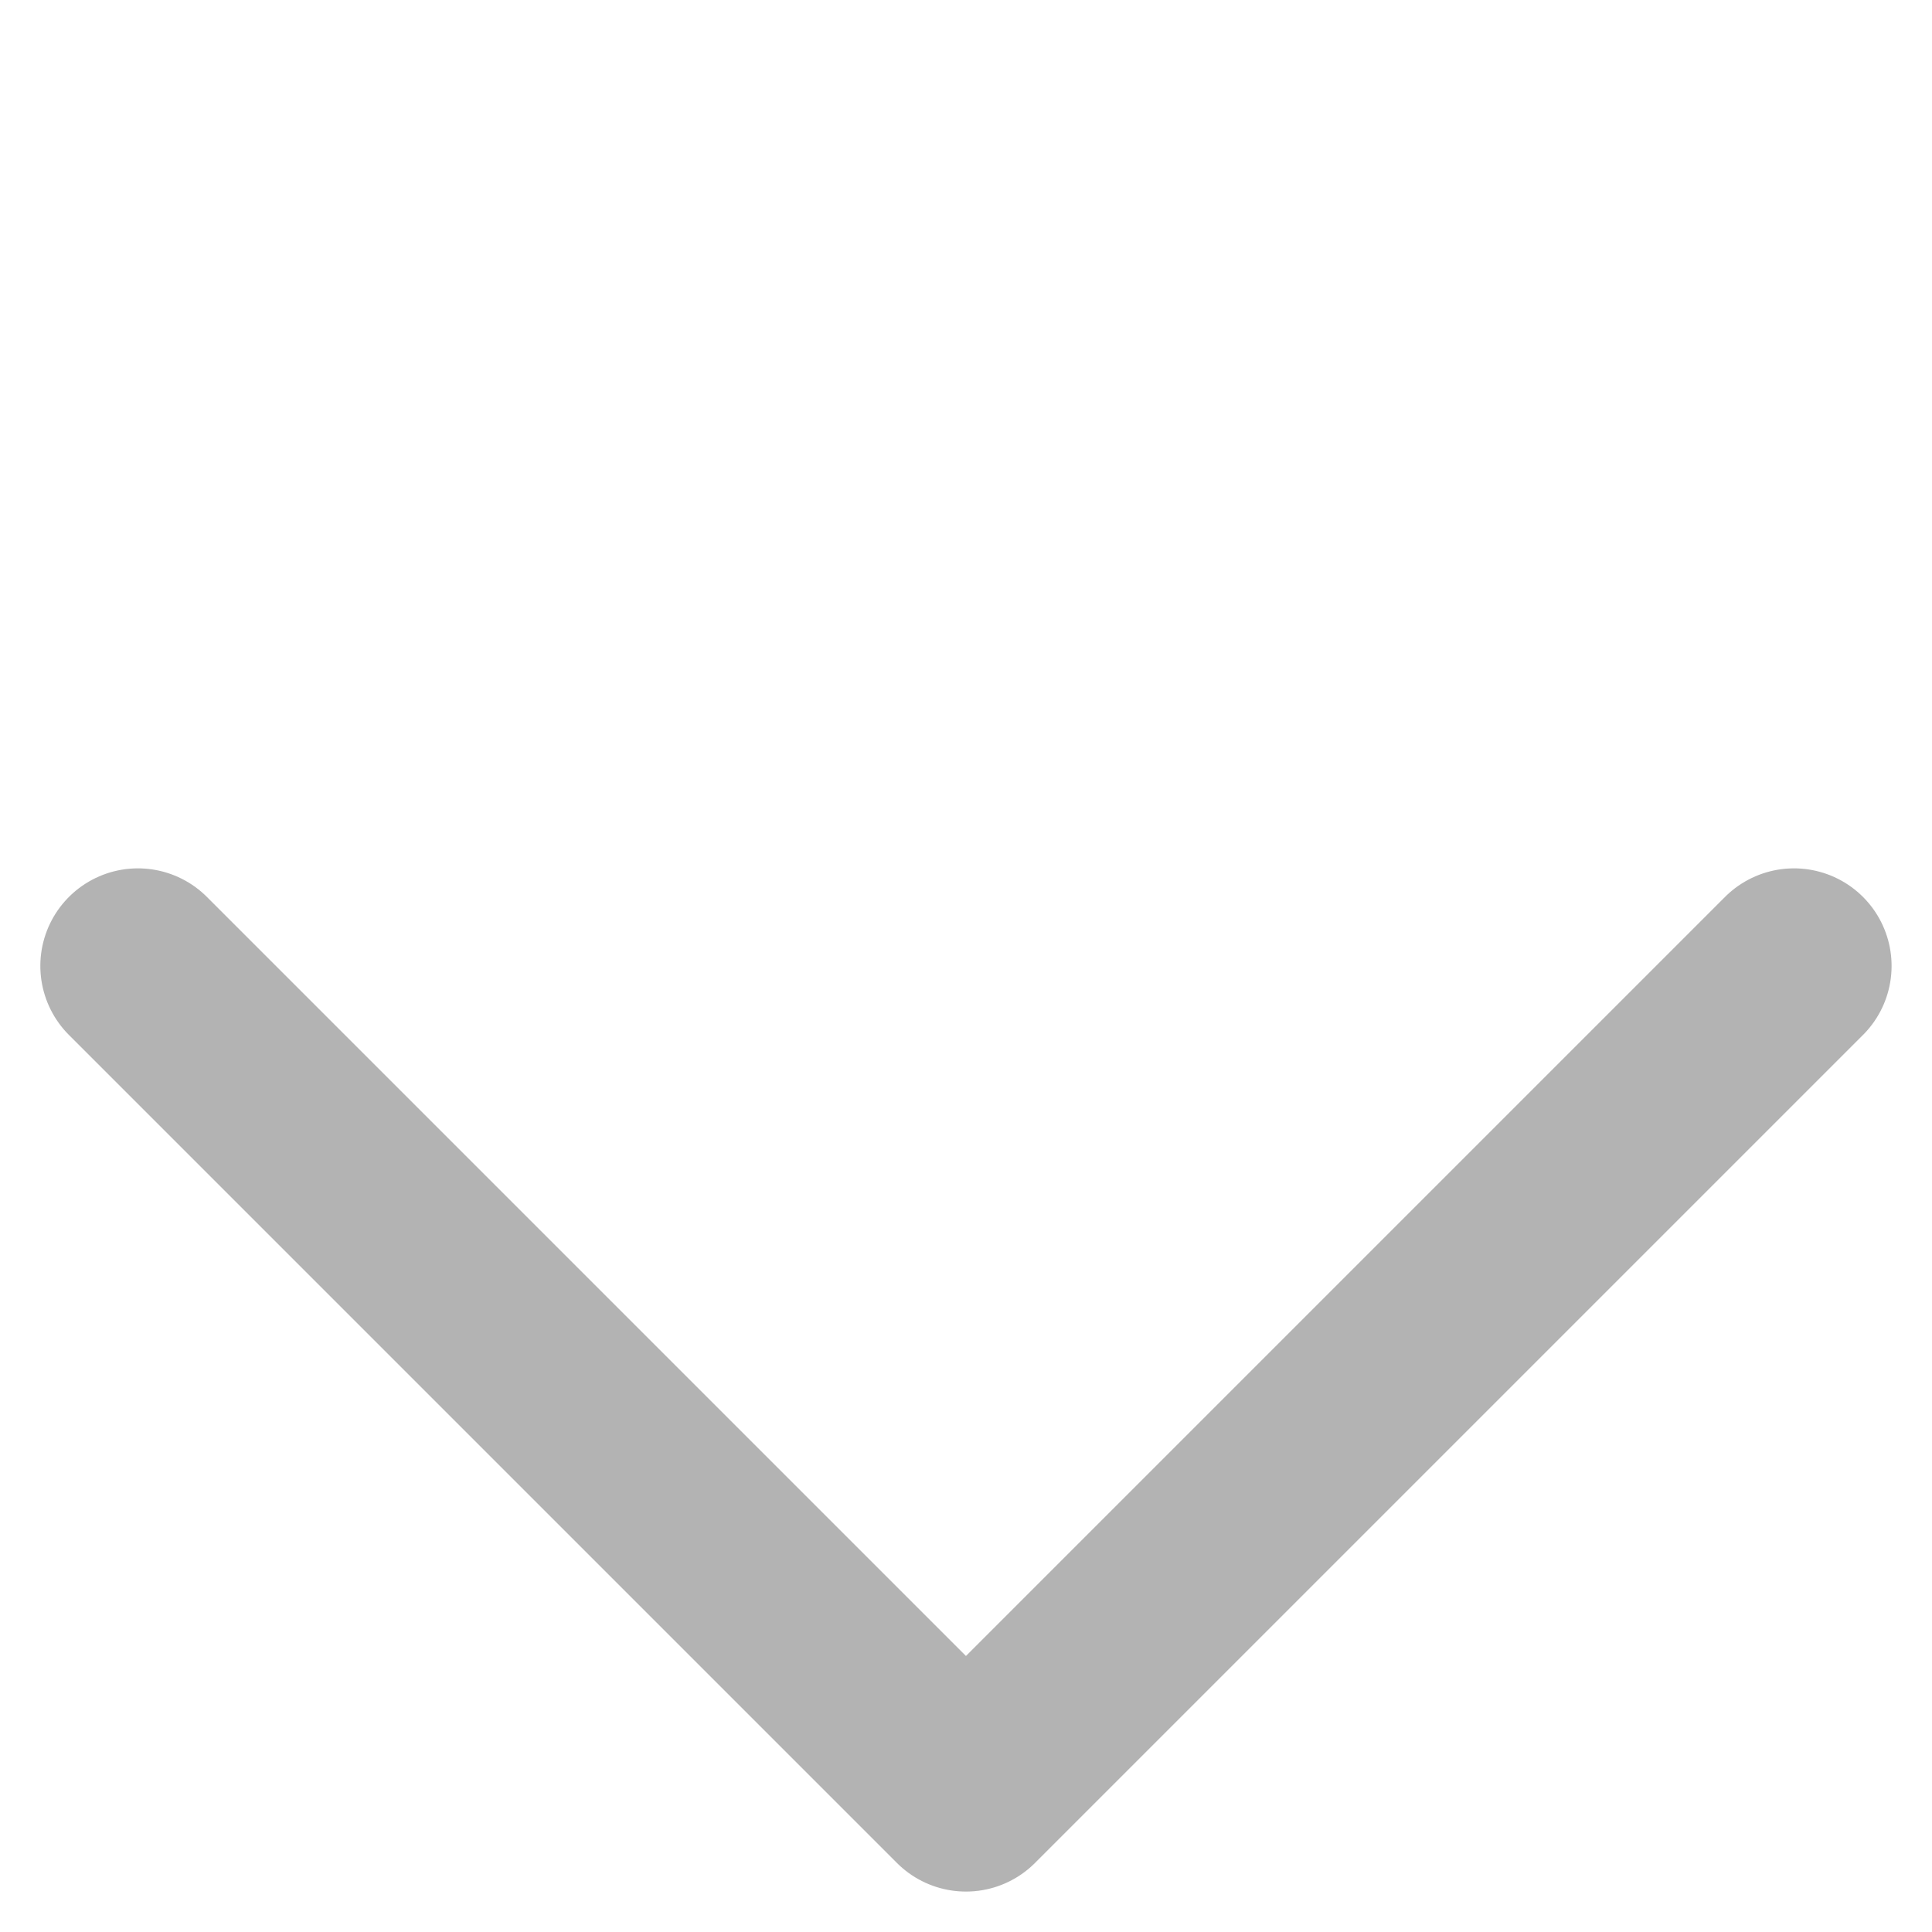
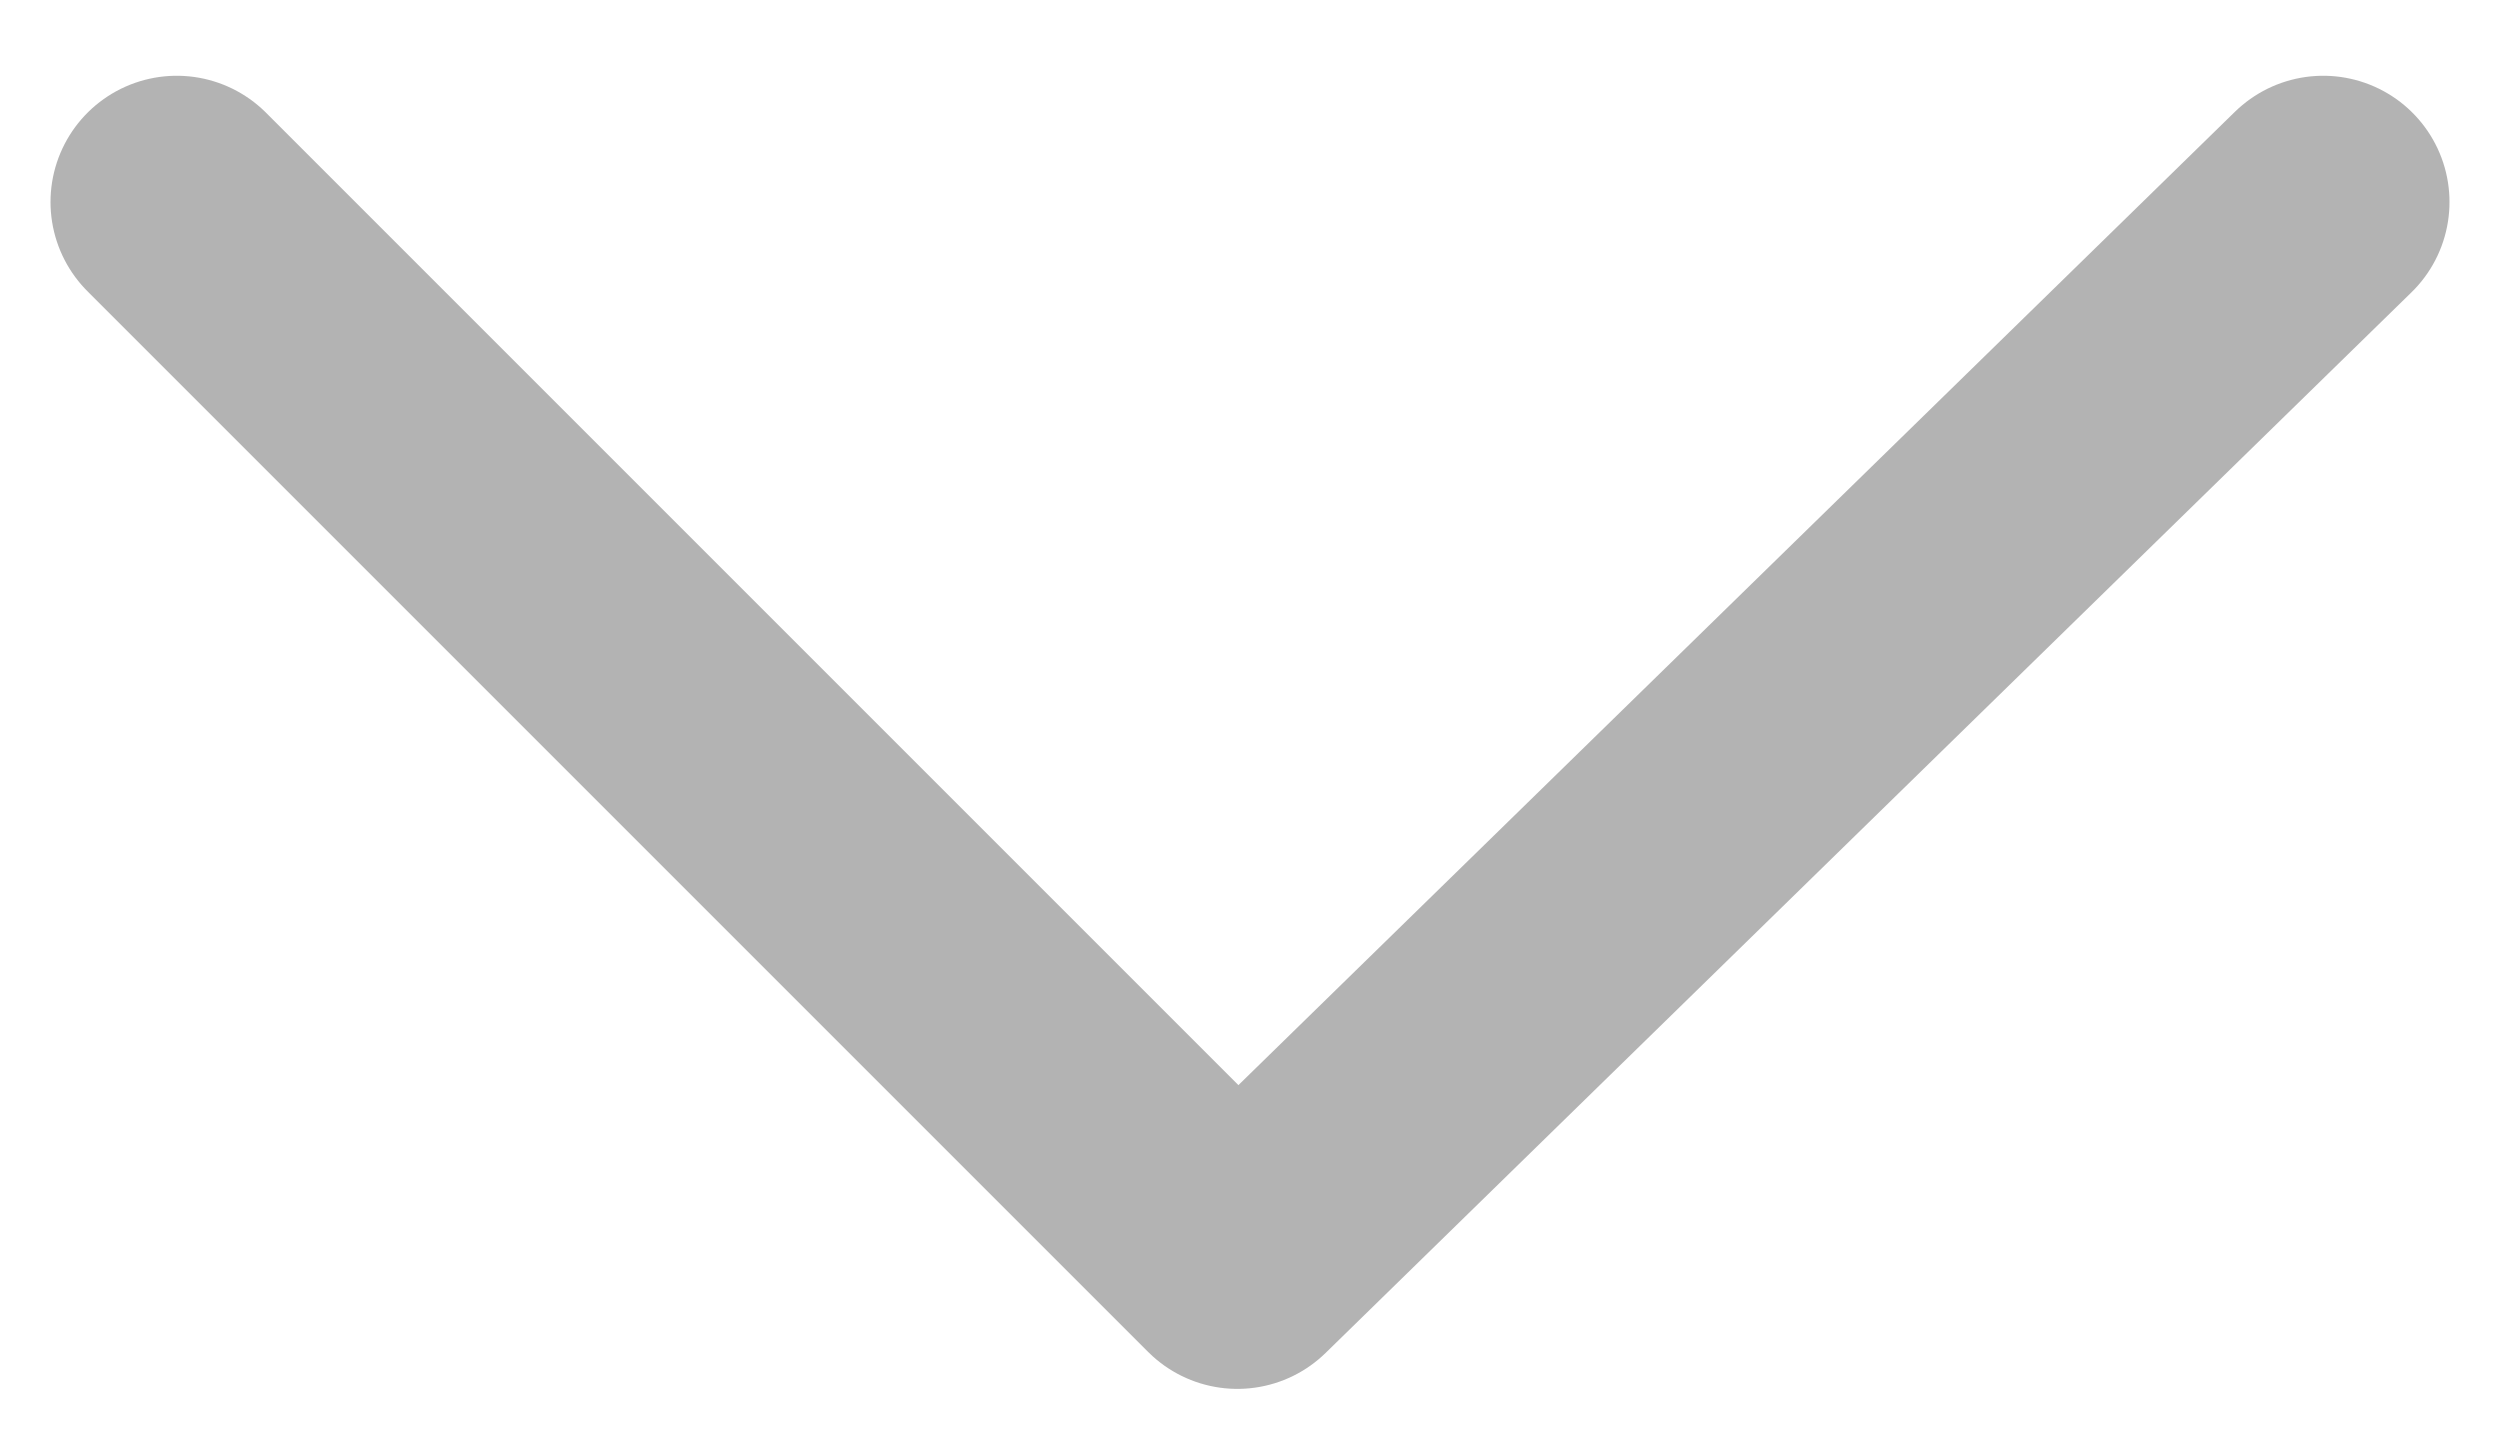
- <svg xmlns="http://www.w3.org/2000/svg" width="9.898" height="9.899" viewBox="0 0 9.898 9.899">
-   <path id="Path_2778" data-name="Path 2778" d="M-8686.372-5309.048h6v6" transform="translate(-9887.064 2393.078) rotate(135)" fill="none" stroke="#707070" stroke-linecap="round" stroke-linejoin="round" stroke-width="1" opacity="0.53" />
+ <svg xmlns="http://www.w3.org/2000/svg" version="1.1" id="Layer_1" x="0px" y="0px" viewBox="0 0 9.9 5.7" style="enable-background:new 0 0 9.9 5.7;" xml:space="preserve">
+   <style type="text/css">
+ 	.st0{opacity:0.53;fill:none;stroke:#707070;stroke-linecap:round;stroke-linejoin:round;enable-background:new    ;}
+ </style>
+   <path id="Path_2778" class="st0" d="M9.2,0.8L4.9,5L0.7,0.8" />
</svg>
